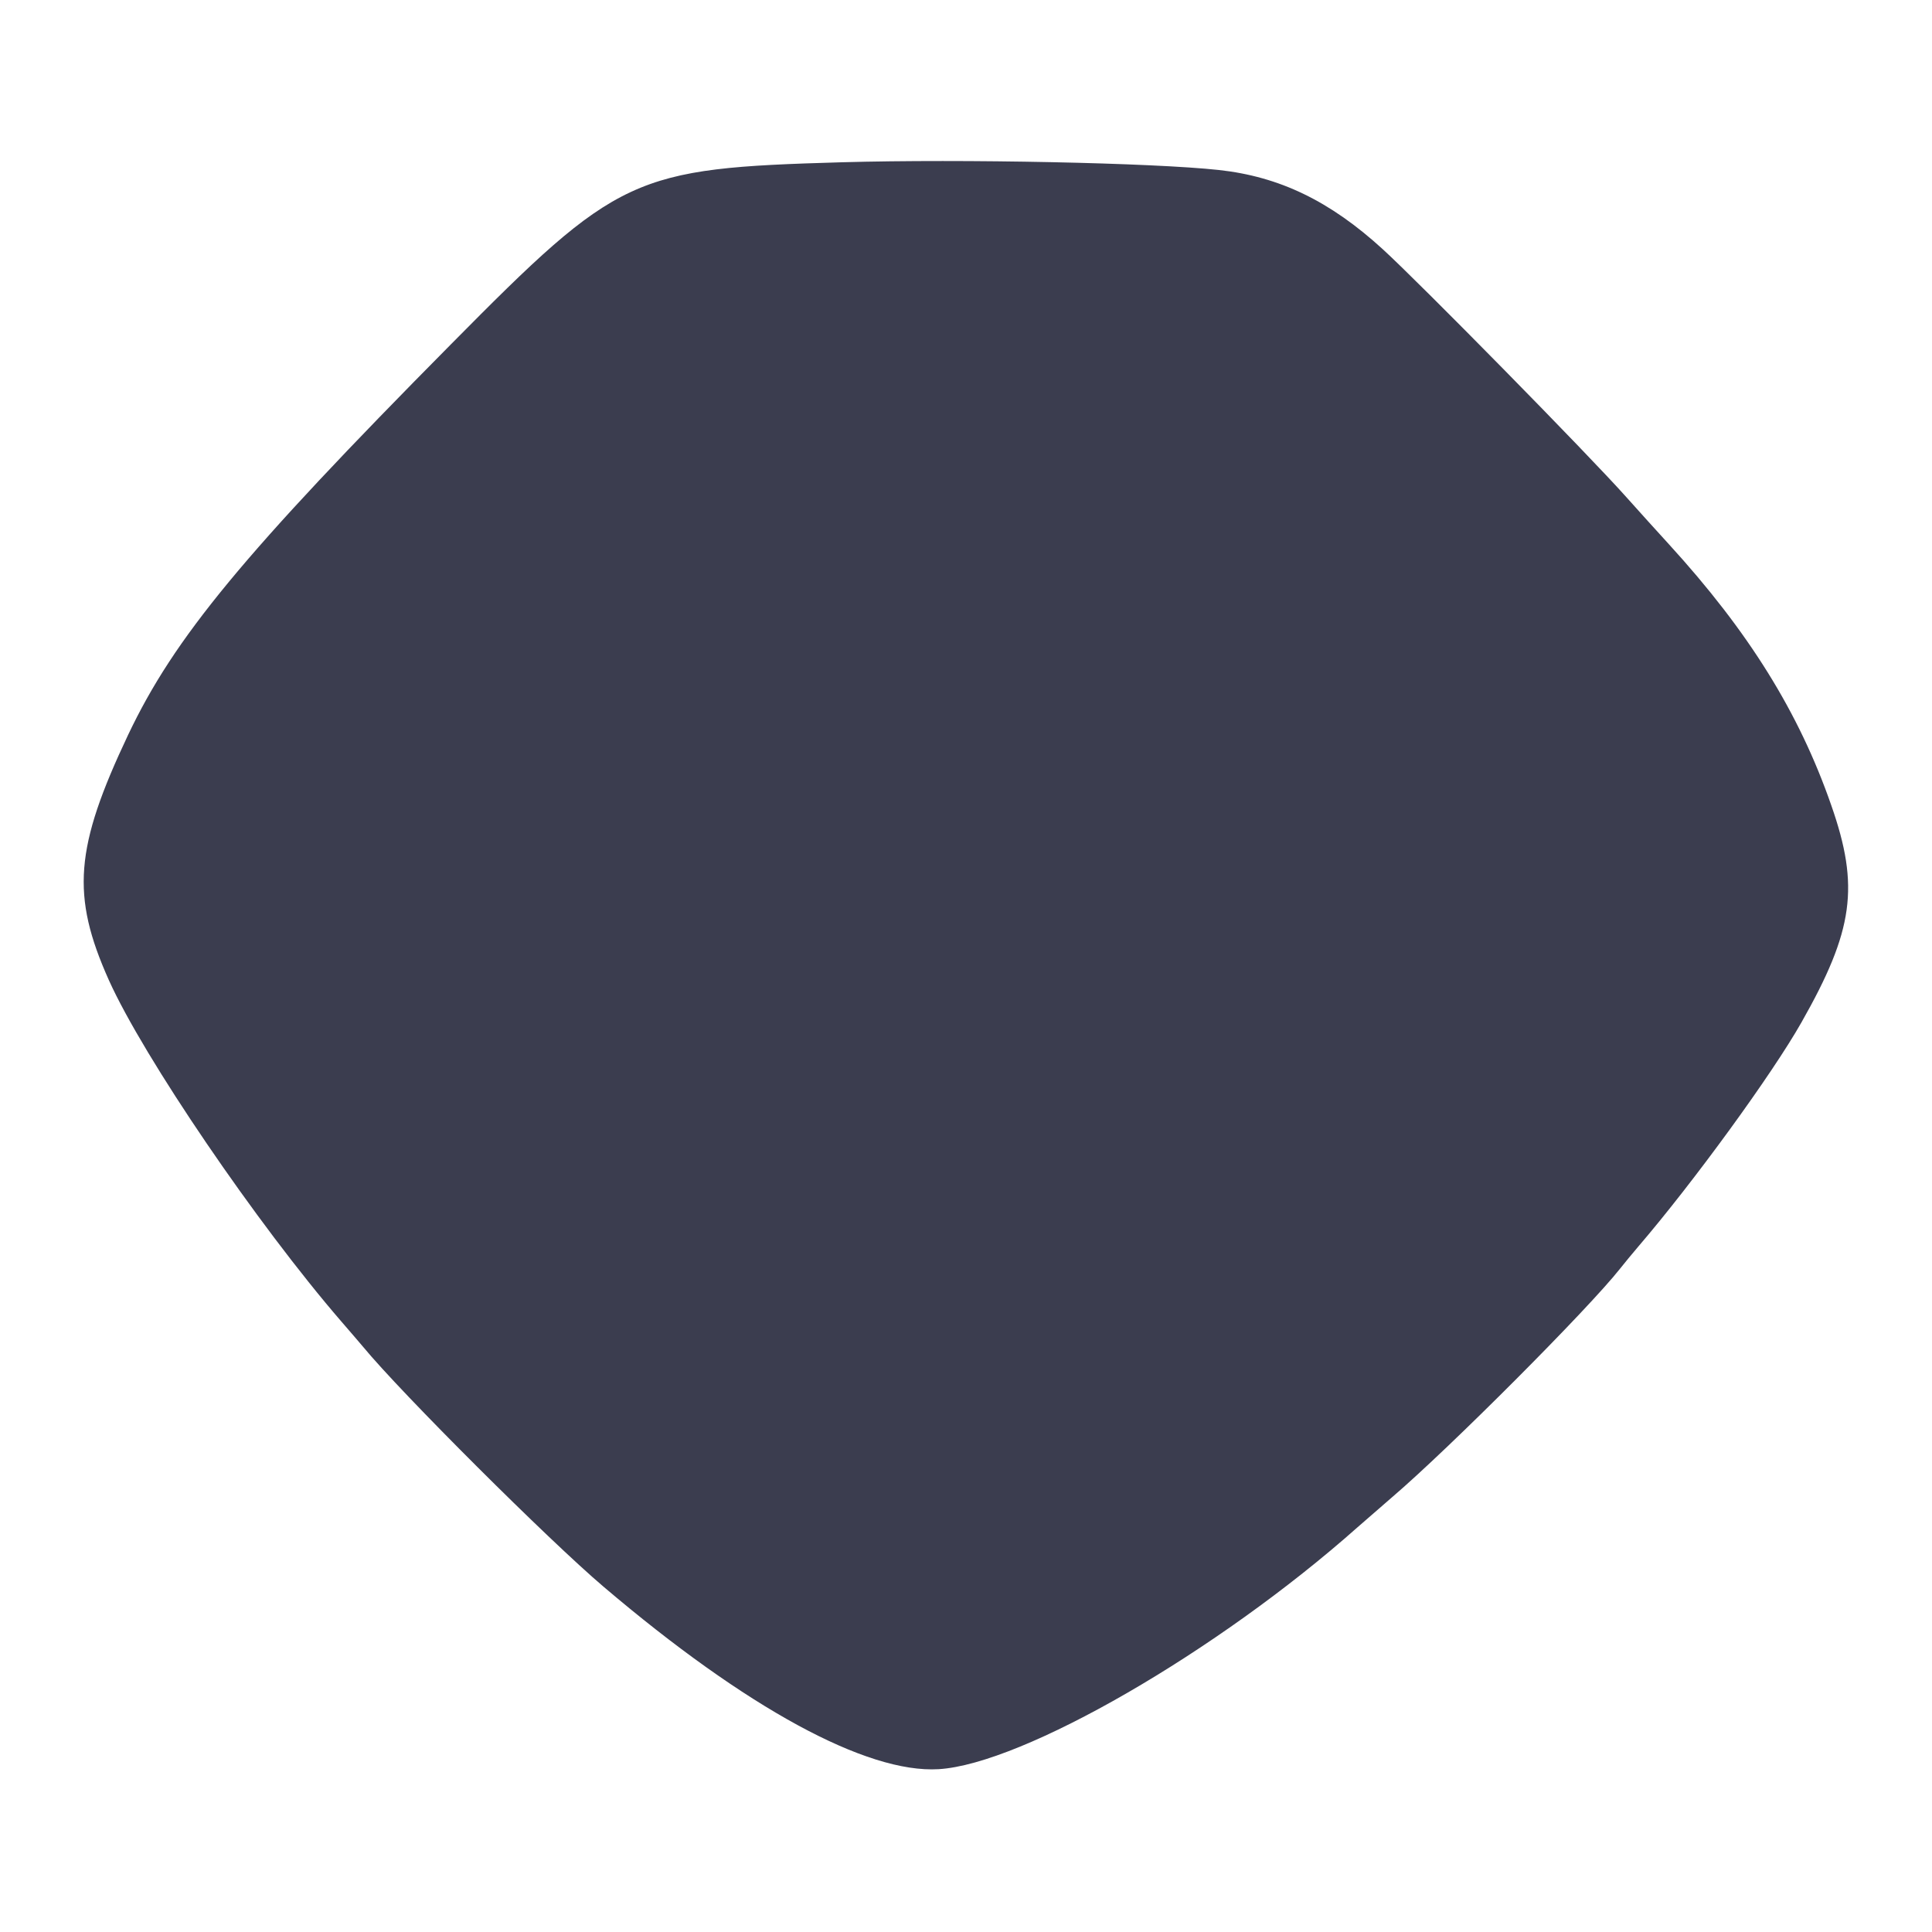
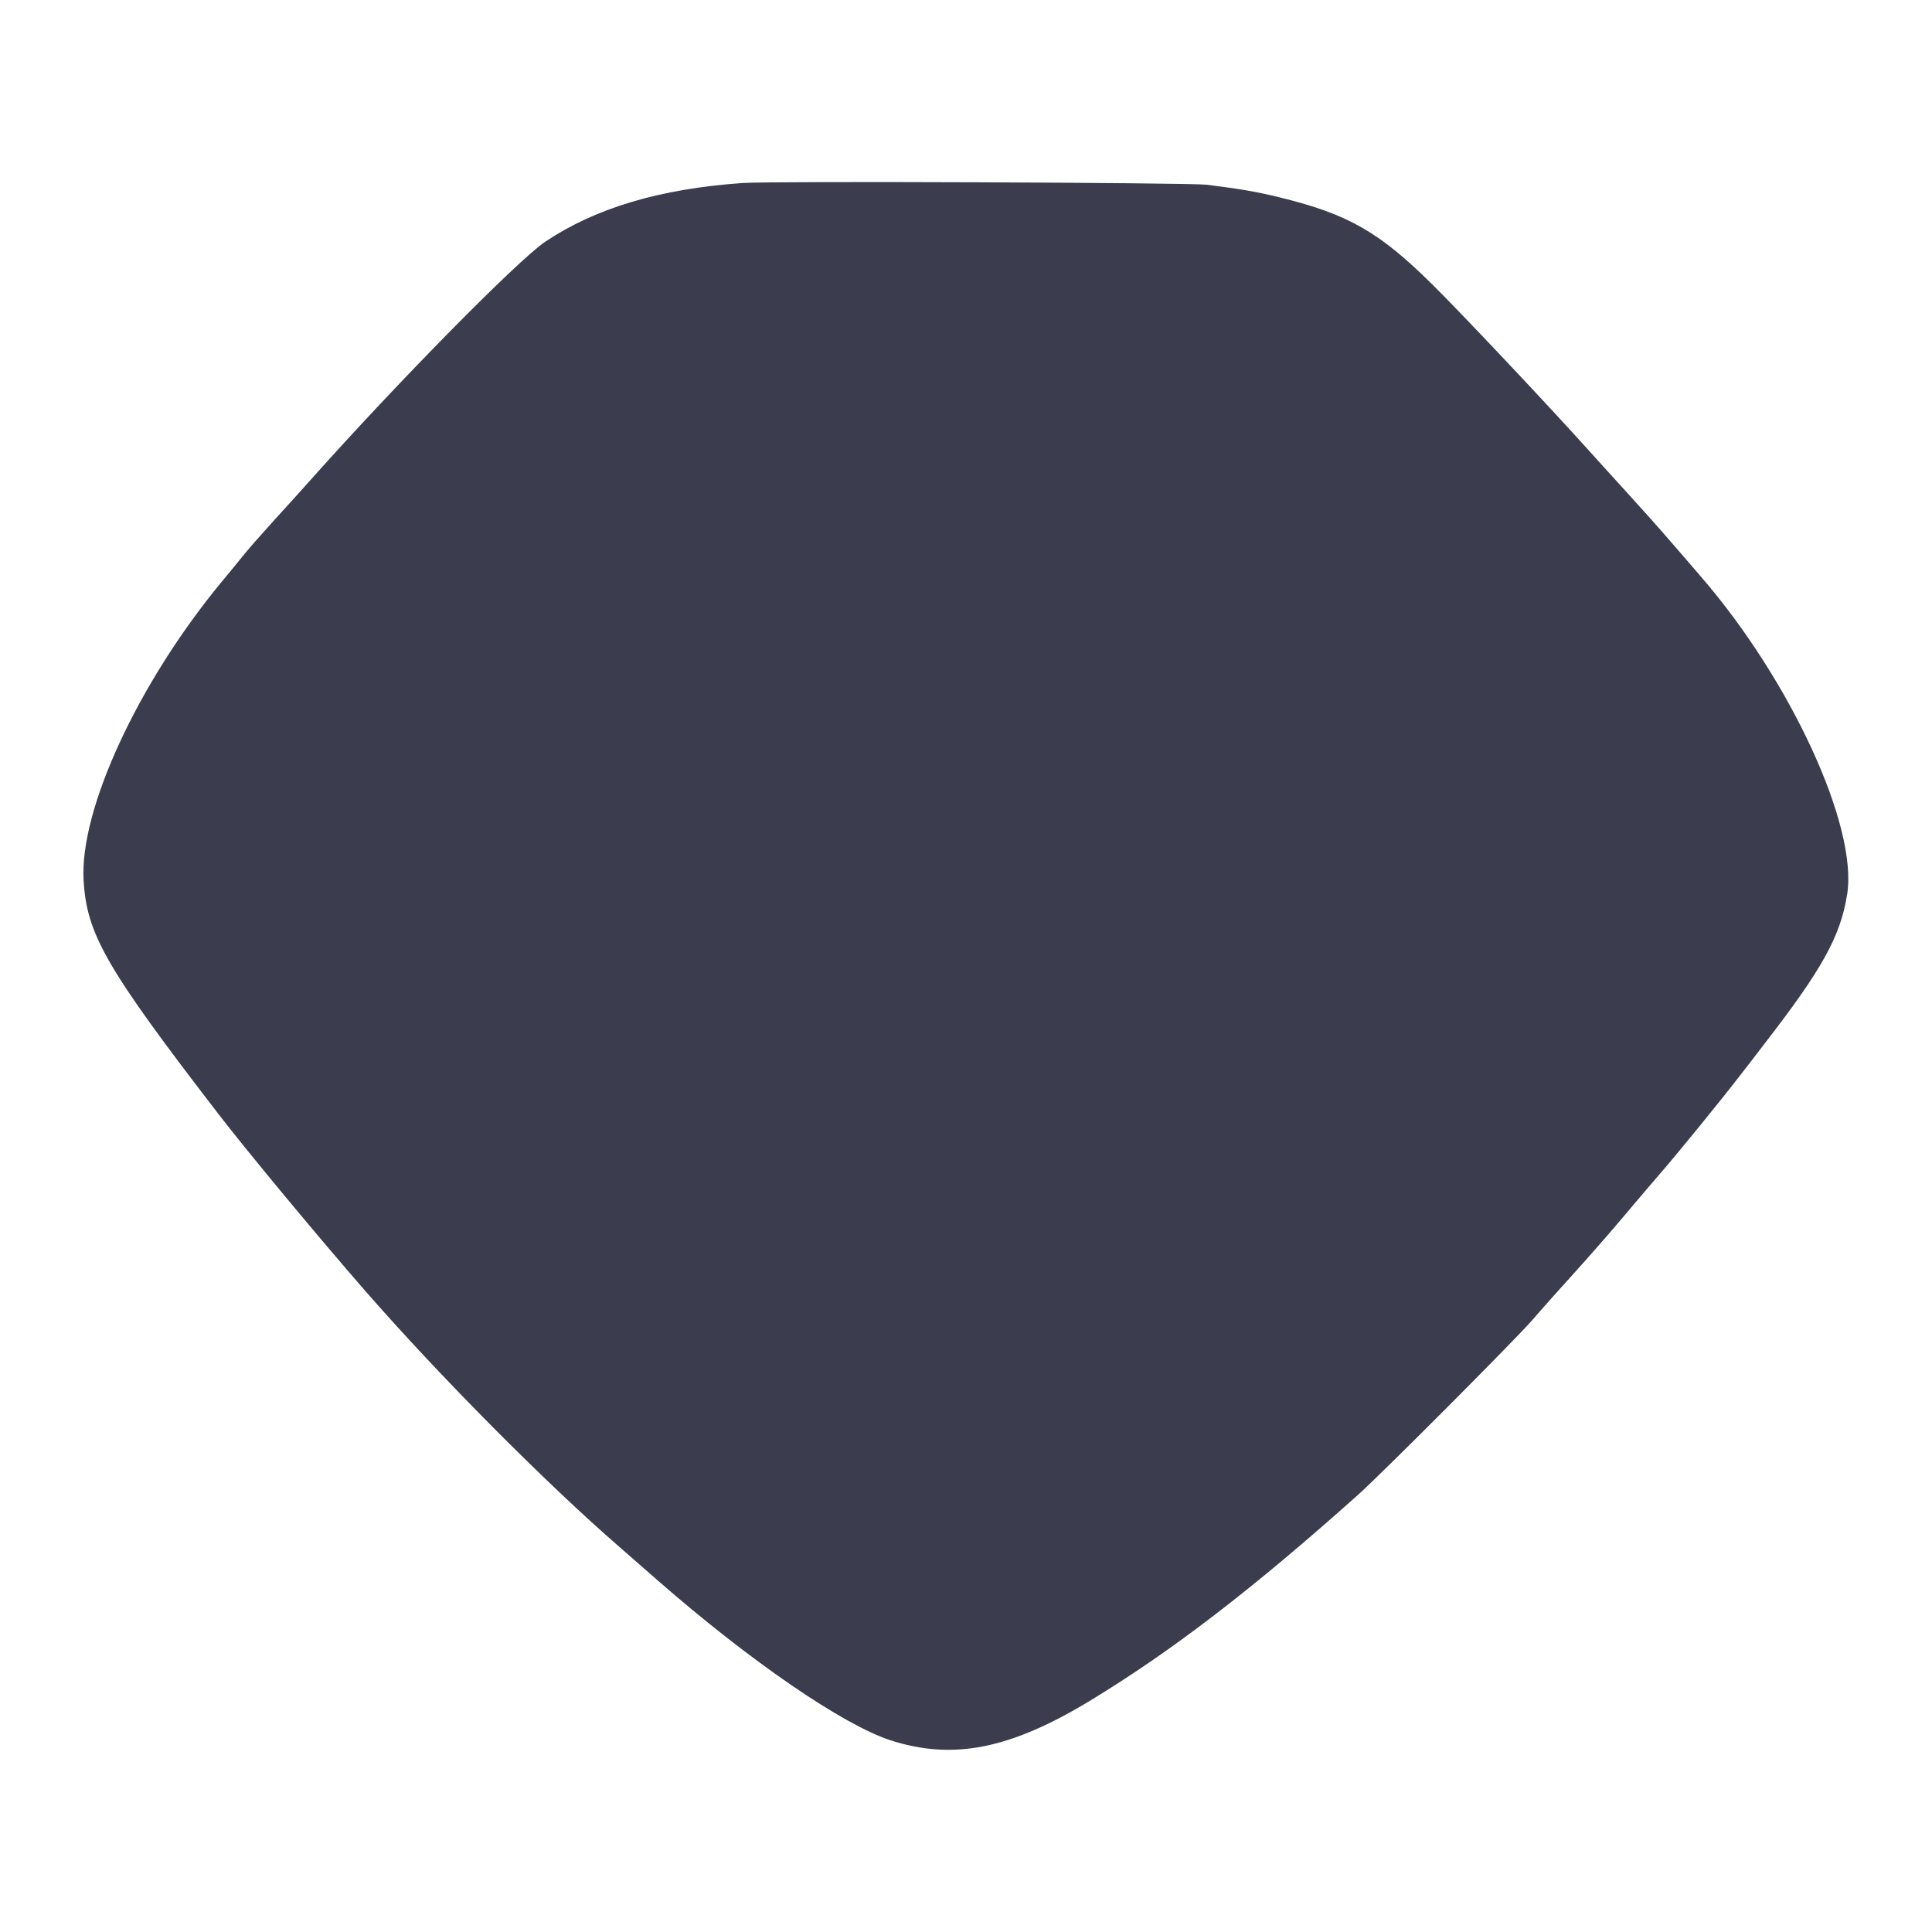
<svg xmlns="http://www.w3.org/2000/svg" viewBox="0 0 512 512">
-   <path transform="translate(0,512) scale(0.05,-0.05)" fill="#3b3d4f" d="M4464 9380 c-1111 -32 -1185 -66 -2075 -966 -1100 -1111 -1465 -1553 -1710 -2069 -283 -598 -303 -851 -102 -1300 184 -409 785 -1292 1232 -1809 47 -54 99 -115 116 -135 202 -245 983 -1024 1274 -1271 756 -643 1394 -990 1776 -967 446 27 1478 623 2220 1282 50 44 133 116 184 160 302 258 1040 998 1207 1210 21 27 66 81 99 120 290 338 708 912 863 1186 277 488 309 720 158 1151 -171 492 -438 921 -861 1384 -60 66 -162 178 -225 249 -201 226 -1096 1136 -1291 1314 -280 256 -548 385 -869 420 -349 38 -1355 59 -1996 41z" />
+   <path transform="translate(0,512) scale(0.05,-0.05)" fill="#3b3d4f" d="M3935 9270 c-438 -31 -777 -132 -1045 -311 -143 -96 -783 -745 -1245 -1264 -38 -43 -123 -137 -189 -209 -65 -72 -135 -151 -155 -176 -20 -25 -77 -95 -128 -156 -441 -534 -751 -1204 -730 -1578 16 -287 118 -465 712 -1237 152 -198 539 -664 780 -940 395 -453 963 -1025 1356 -1365 31 -27 121 -106 200 -175 486 -424 975 -760 1229 -843 332 -107 635 -47 1061 212 434 264 861 592 1419 1091 132 119 826 815 923 926 47 55 150 170 227 255 77 85 195 220 262 300 67 80 150 177 183 215 88 101 315 379 420 515 50 64 107 138 128 166 315 406 411 579 447 802 59 360 -298 1135 -775 1686 -38 45 -113 131 -165 191 -52 61 -156 177 -230 258 -74 81 -166 183 -204 225 -210 234 -677 729 -823 873 -284 281 -448 374 -811 463 -127 31 -205 44 -387 67 -94 11 -2308 20 -2460 9z" />
</svg>
